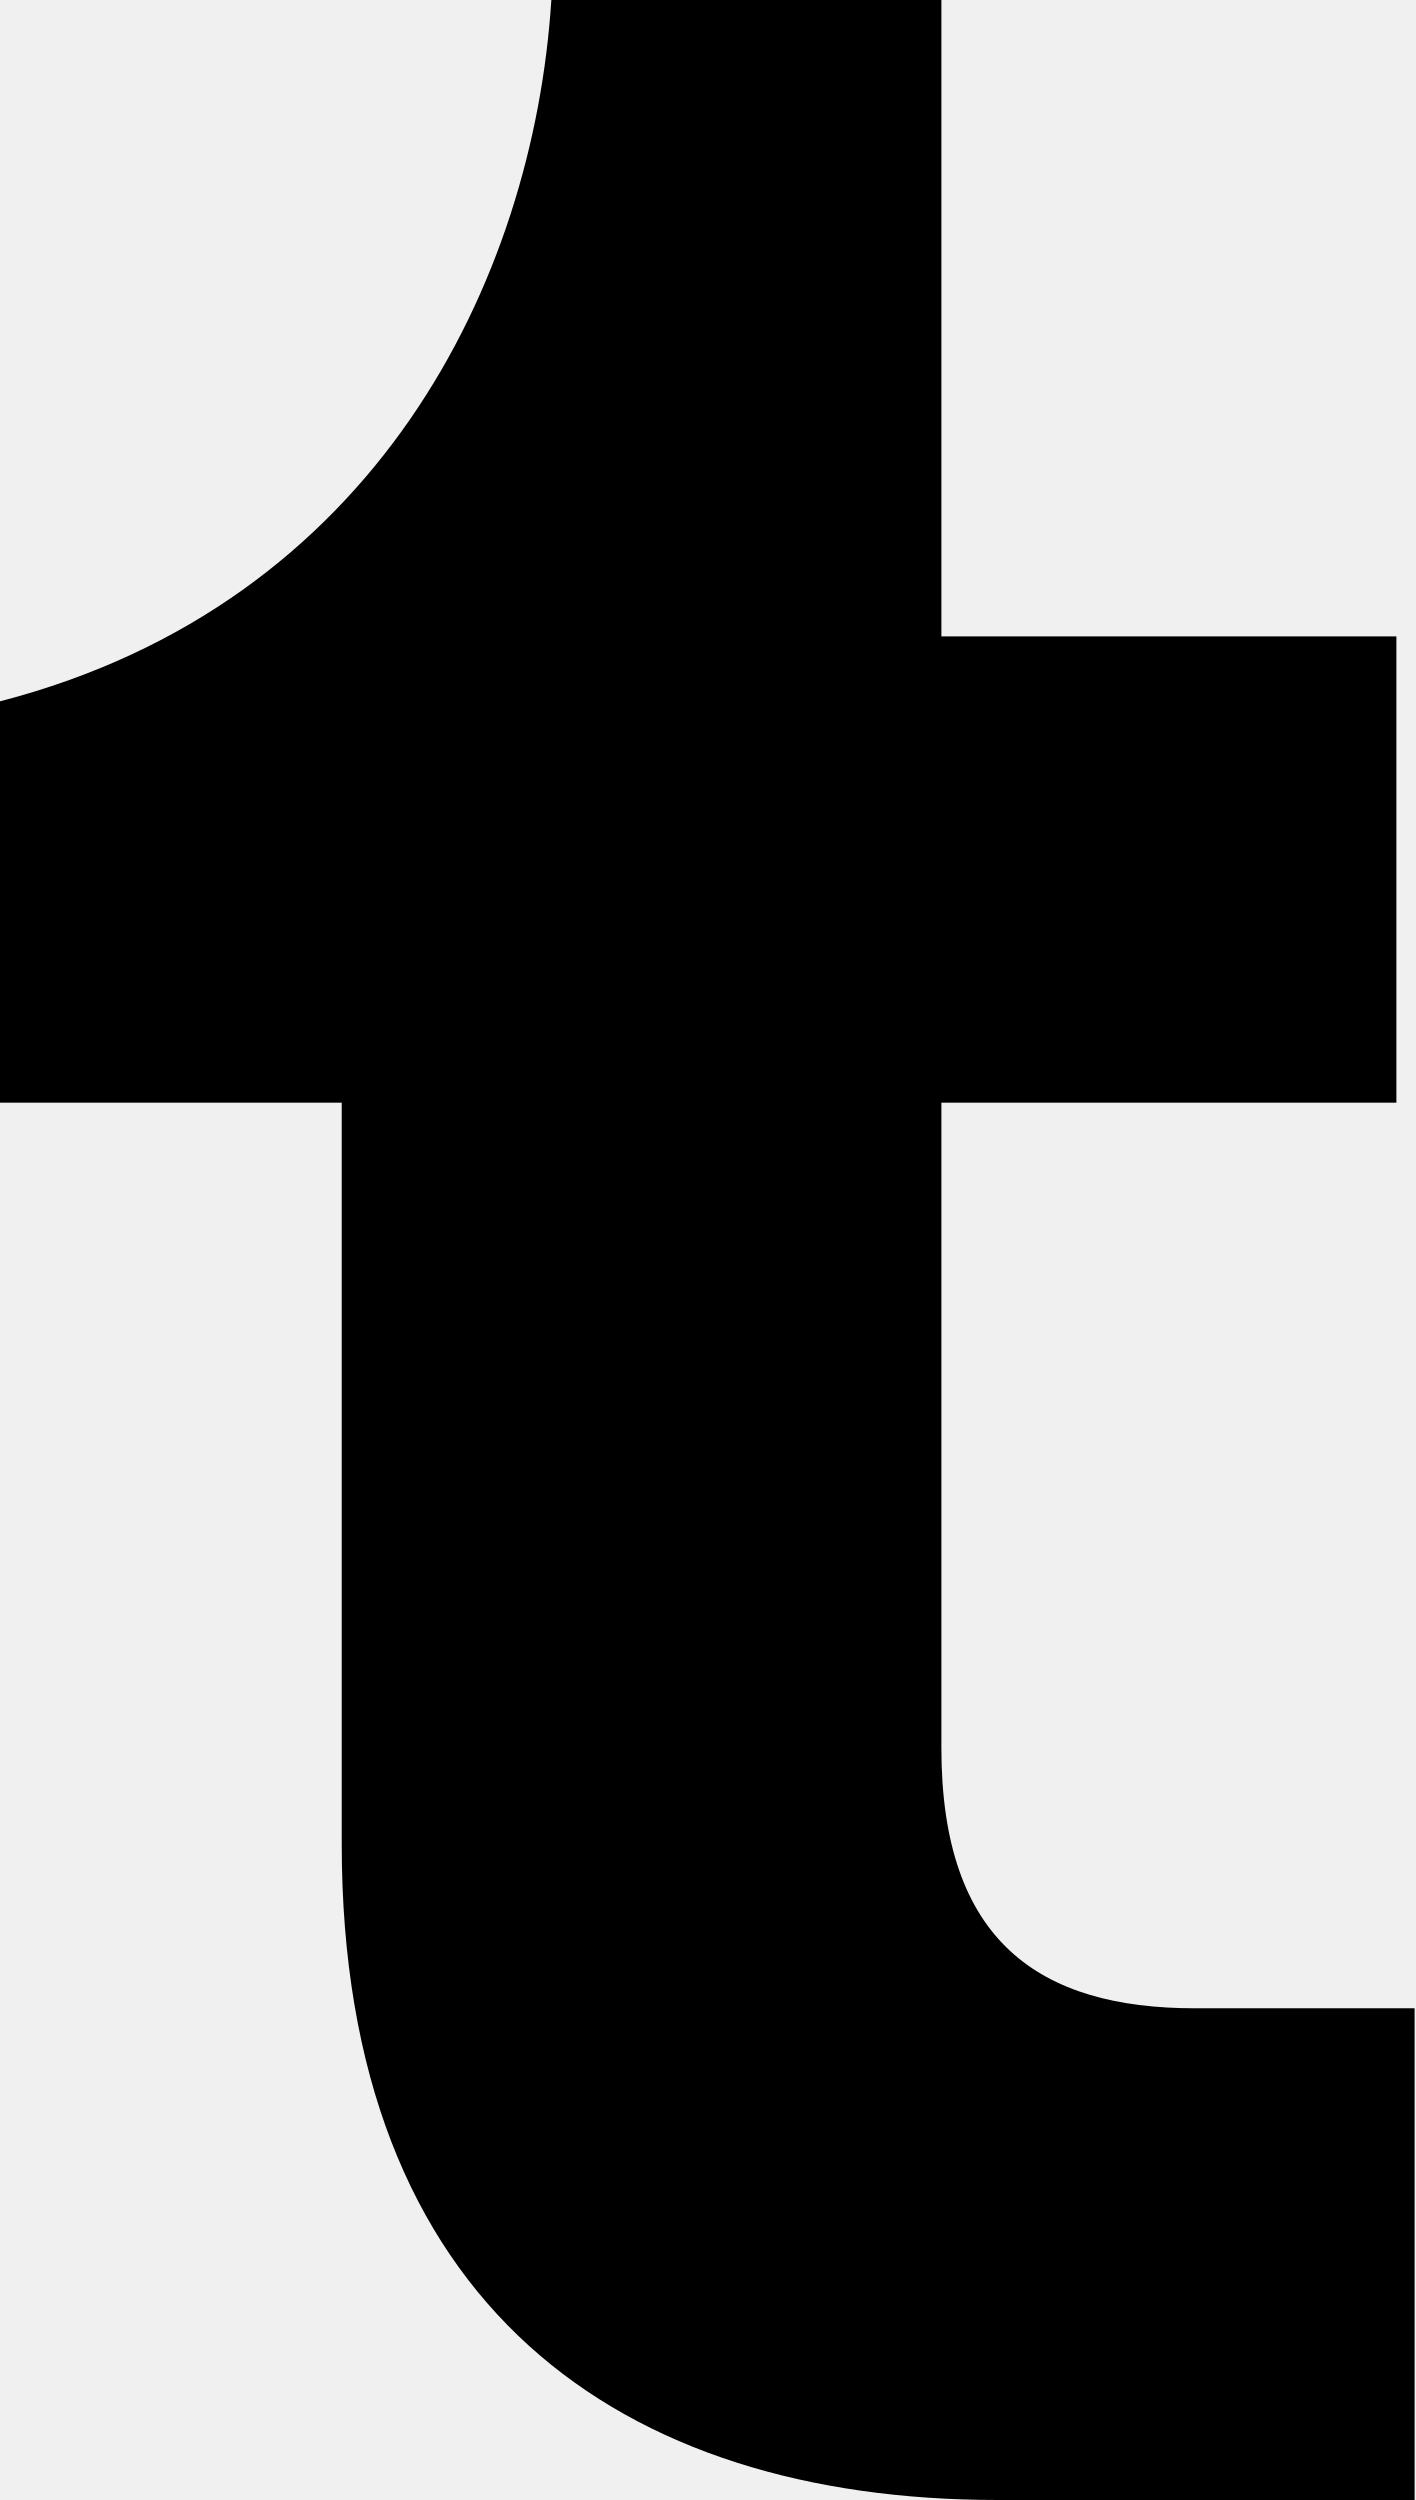
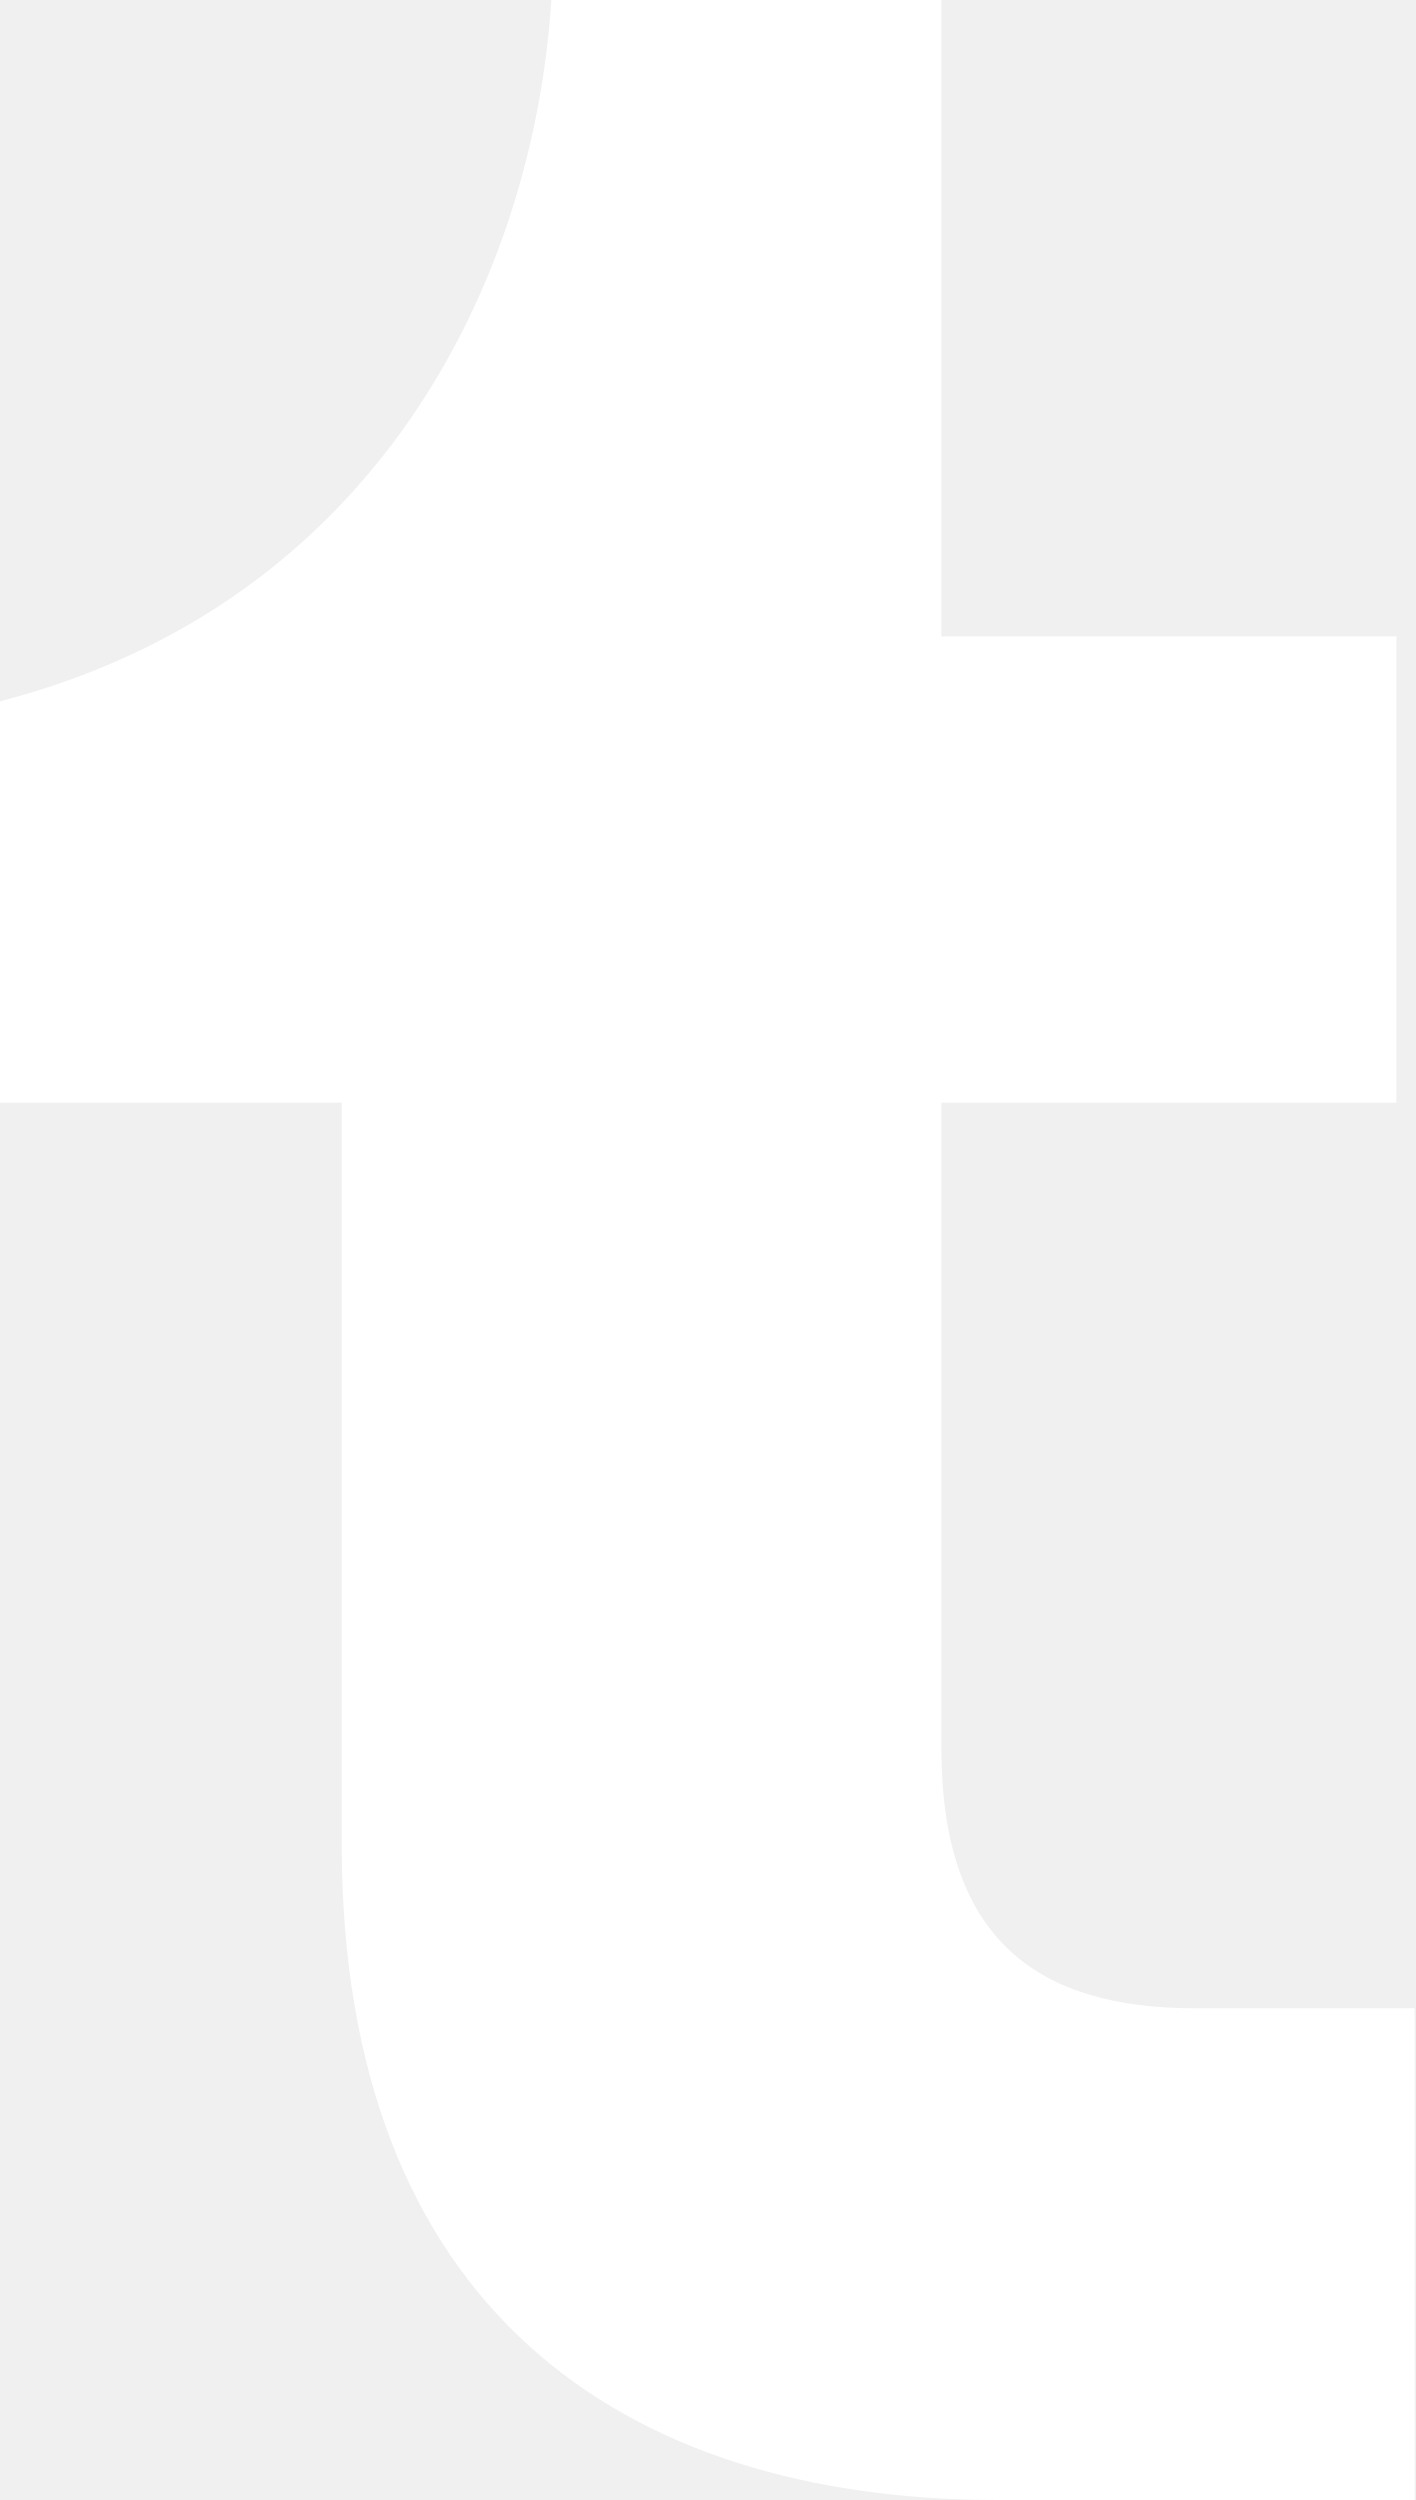
<svg xmlns="http://www.w3.org/2000/svg" viewBox="0 0 90.21 159.34">
  <g id="Layer_2" data-name="Layer 2">
    <g id="Layer_1-2" data-name="Layer 1">
-       <path d="M63.6,159.34c-24,0-41.82-12.33-41.82-41.82V70.28H0V44.7C24,38.48,34,17.86,35.14,0H60V40.56h29V70.28H60v41.13C60,123.74,66.25,128,76.16,128h14v31.34Z" />
+       <path fill="white" d="M63.6,159.34c-24,0-41.82-12.33-41.82-41.82V70.28H0V44.7C24,38.48,34,17.86,35.14,0H60V40.56h29V70.28H60v41.13C60,123.74,66.25,128,76.16,128h14v31.34Z" />
    </g>
  </g>
</svg>
